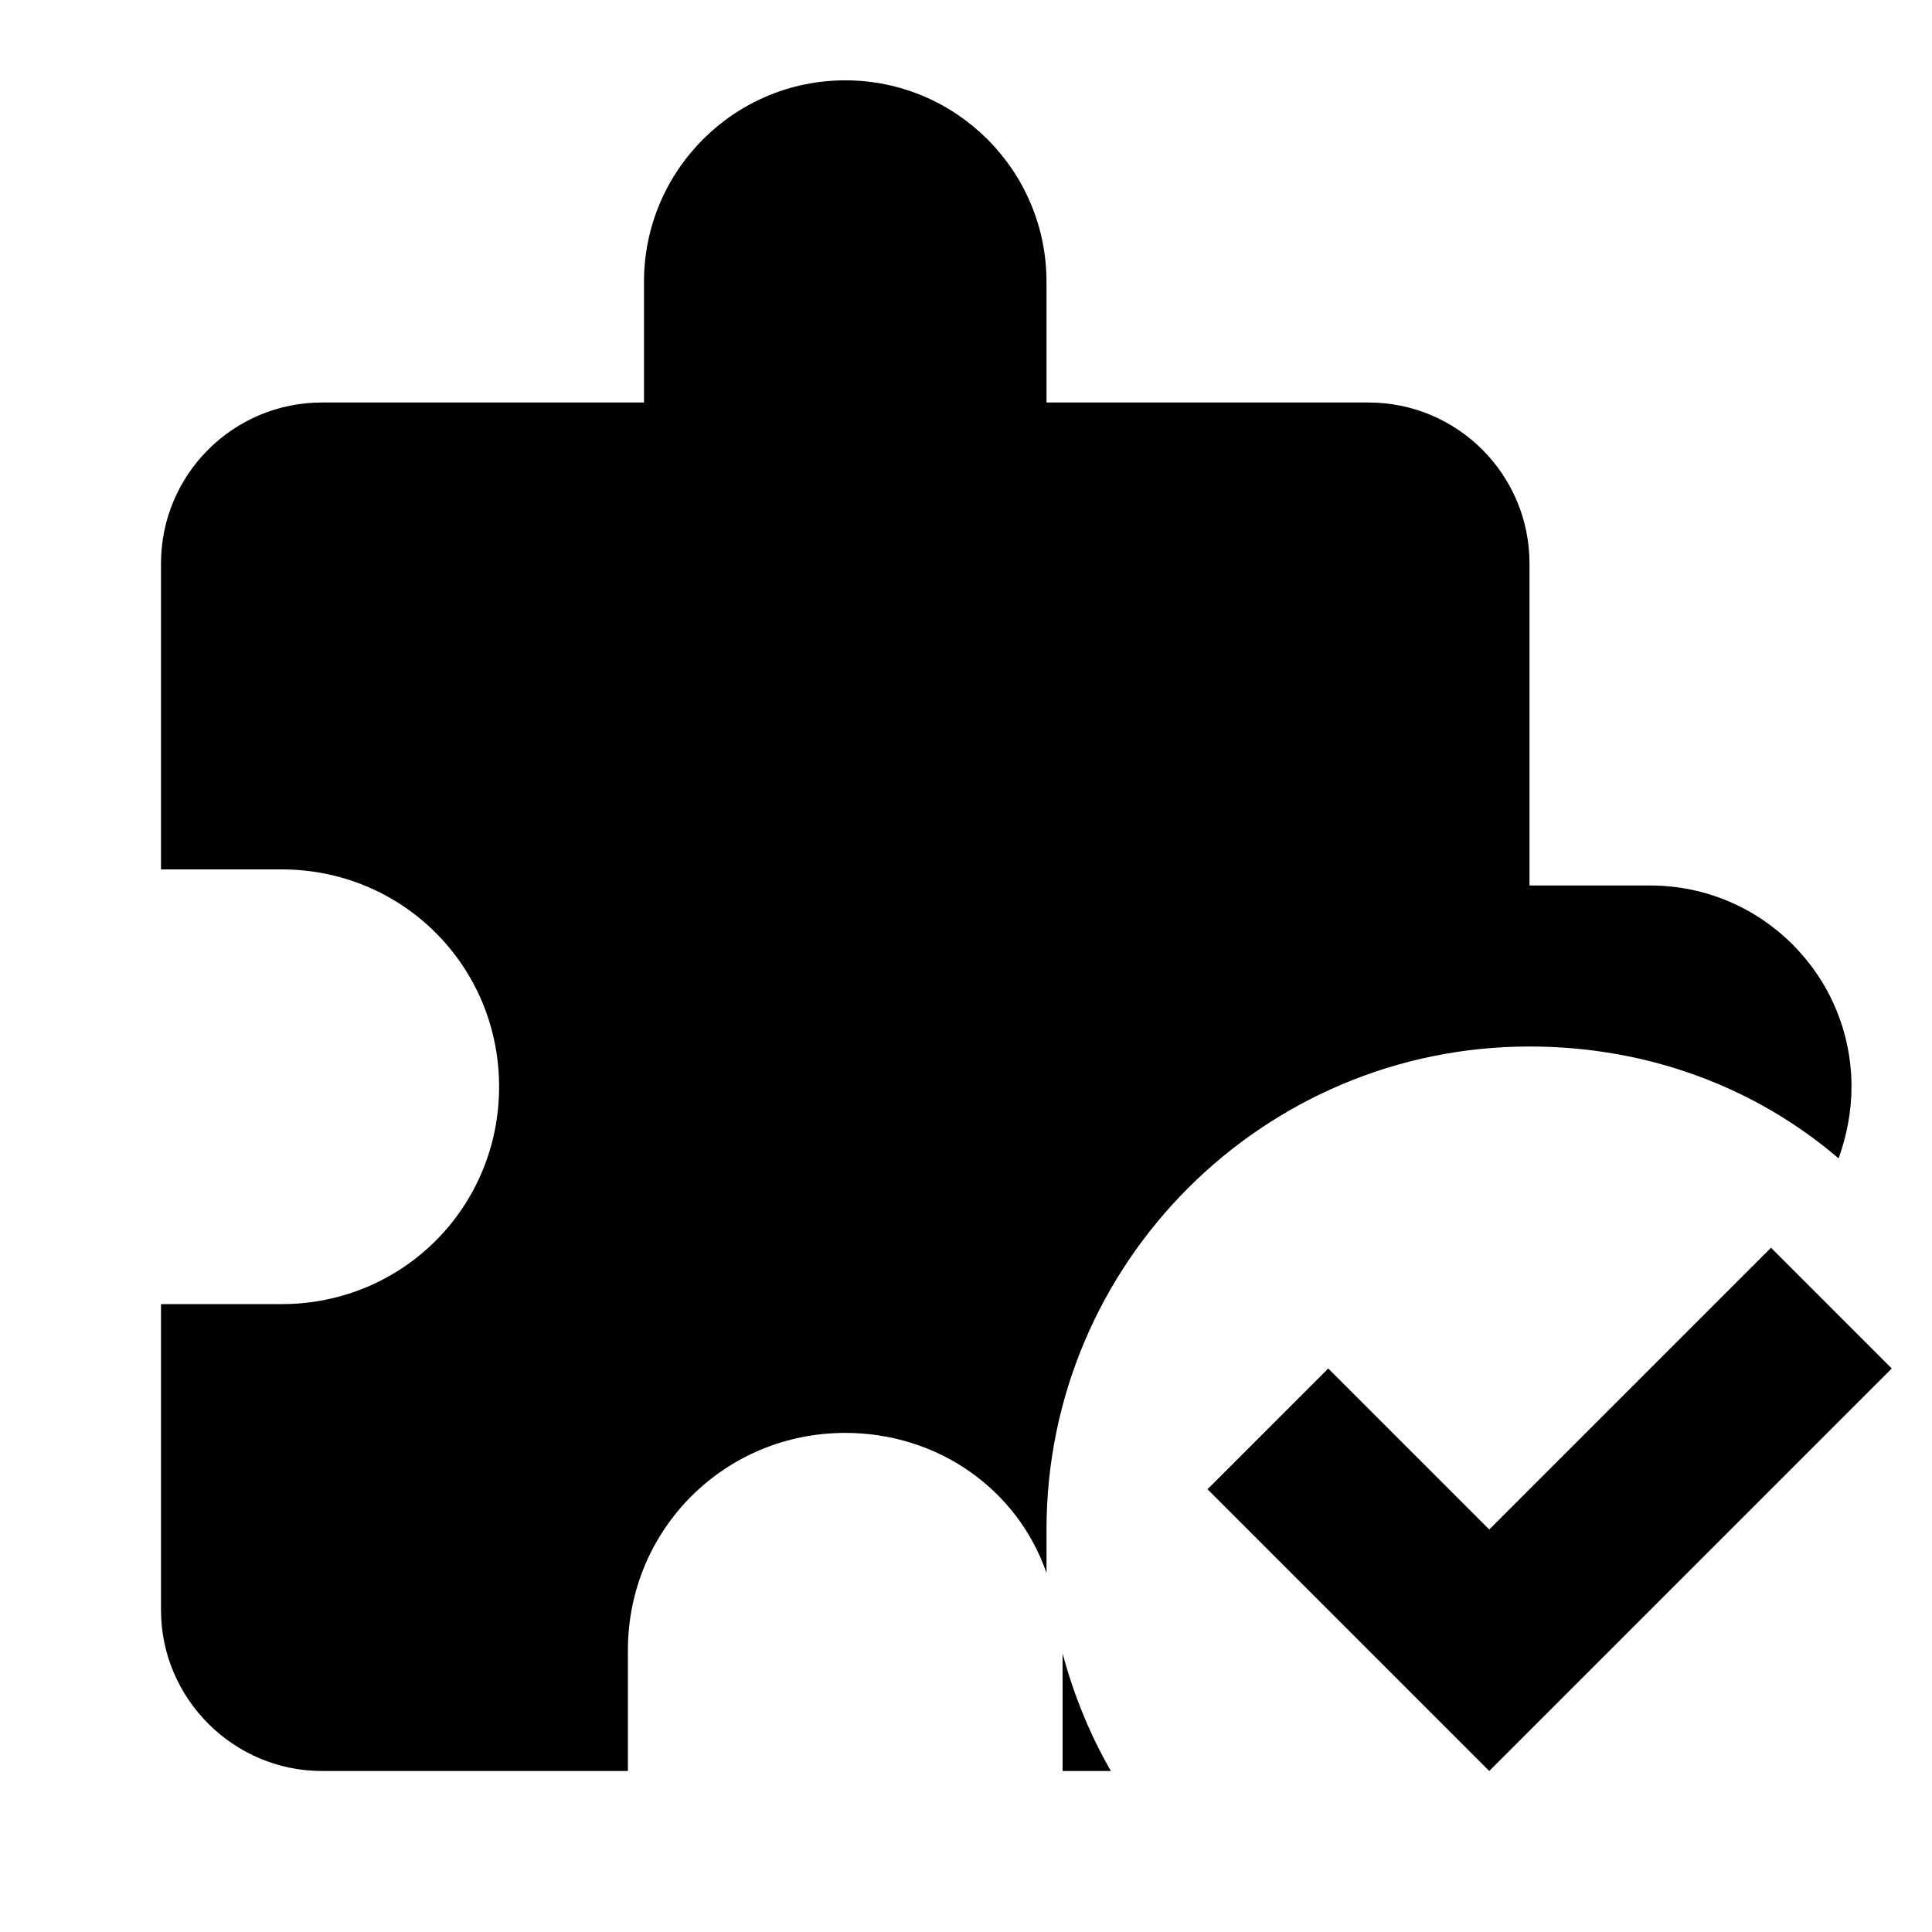
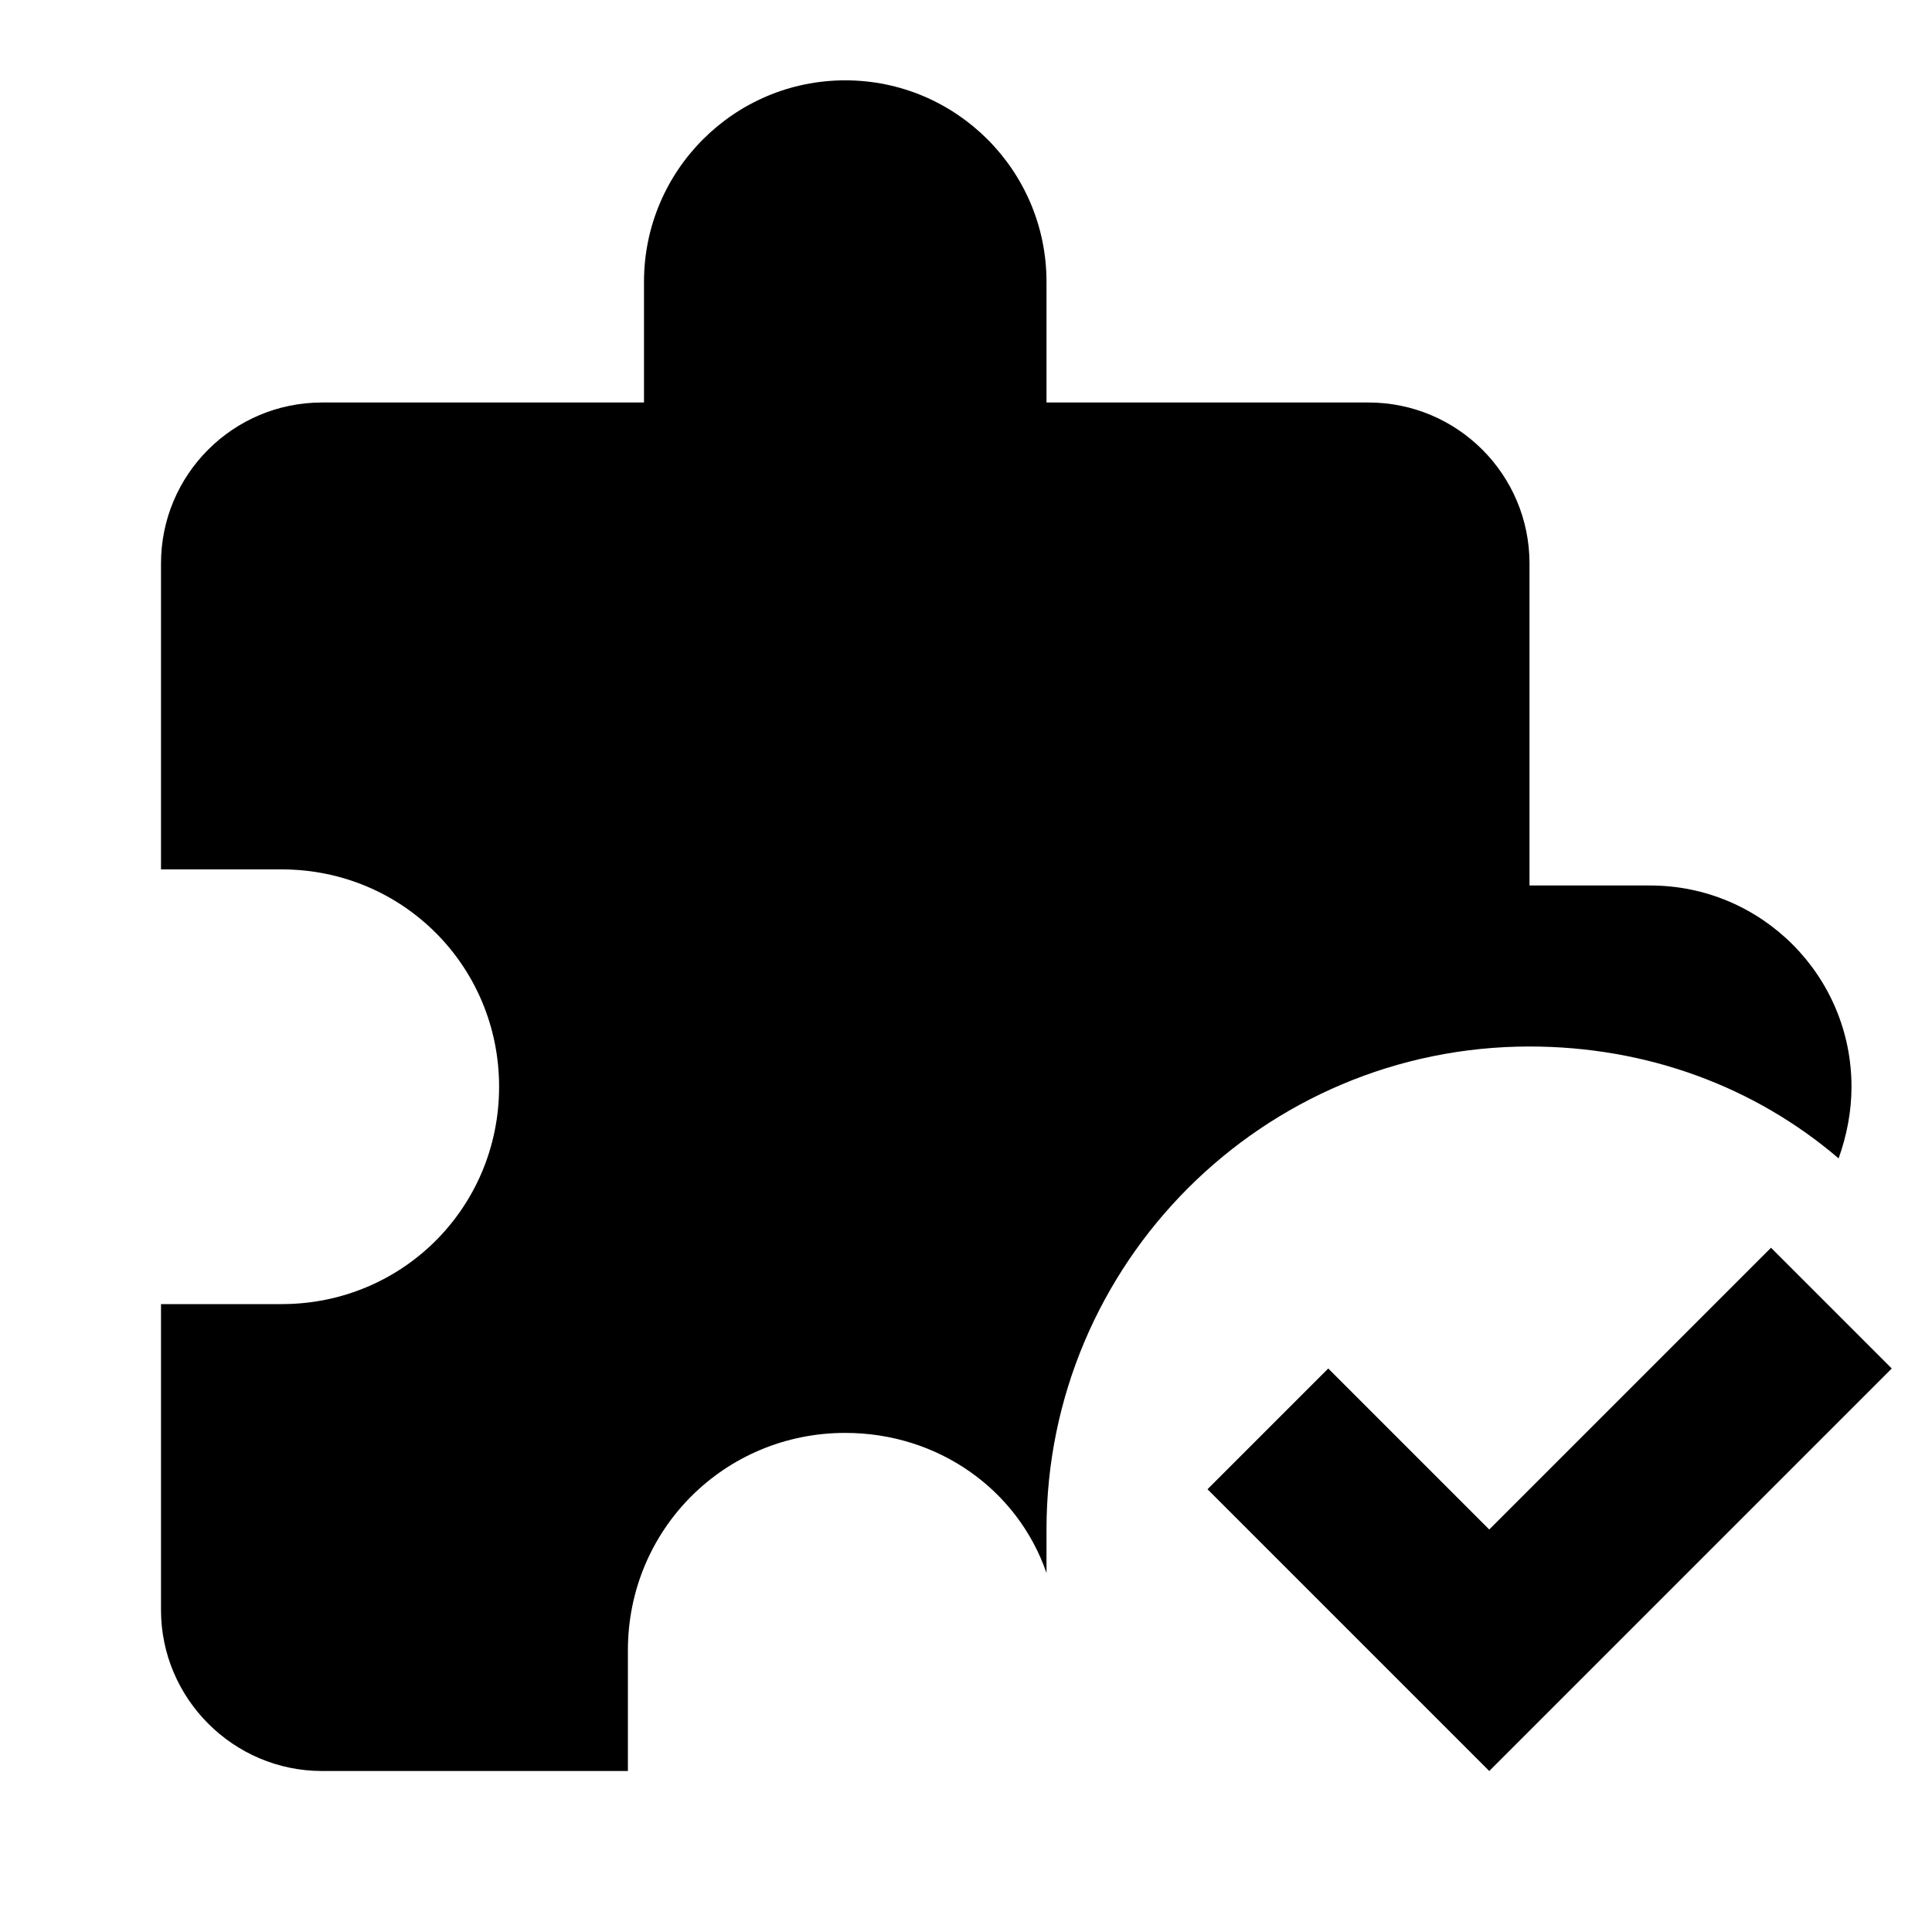
<svg xmlns="http://www.w3.org/2000/svg" viewBox="0 0 24 24">
-   <path d="M23.5 17l-5 5-3.5-3.5 1.5-1.5 2 2 3.5-3.5 1.5 1.5m-3-6a2.5 2.5 0 012.5 2.5c0 .31-.06.61-.16.89C21.8 13.5 20.46 13 19 13c-3.31 0-6 2.69-6 6v.54c-.36-1.04-1.35-1.74-2.5-1.74-1.5 0-2.7 1.2-2.7 2.7V22H4c-1.1 0-2-.9-2-2v-3.8h1.5c1.5 0 2.7-1.2 2.7-2.7 0-1.5-1.2-2.7-2.7-2.7H2V7a2 2 0 012-2h4V3.5C8 2.12 9.12.998 10.5.998S13 2.12 13 3.5V5h4a2 2 0 012 2v4h1.5m-7.3 11v-1.46c.14.52.34 1.01.6 1.46h-.6z" />
+   <path d="M23.5 17l-5 5-3.5-3.5 1.5-1.5 2 2 3.5-3.5 1.5 1.5m-3-6a2.5 2.5 0 012.5 2.5c0 .31-.06.61-.16.89C21.8 13.5 20.46 13 19 13c-3.31 0-6 2.69-6 6v.54c-.36-1.04-1.35-1.74-2.5-1.74-1.5 0-2.7 1.2-2.7 2.7V22H4c-1.1 0-2-.9-2-2v-3.8h1.5c1.5 0 2.7-1.2 2.7-2.7S5 10.8 3.5 10.8H2V7a2 2 0 012-2h4V3.5C8 2.12 9.12.998 10.5.998S13 2.12 13 3.5V5h4a2 2 0 012 2v4h1.5" />
</svg>
